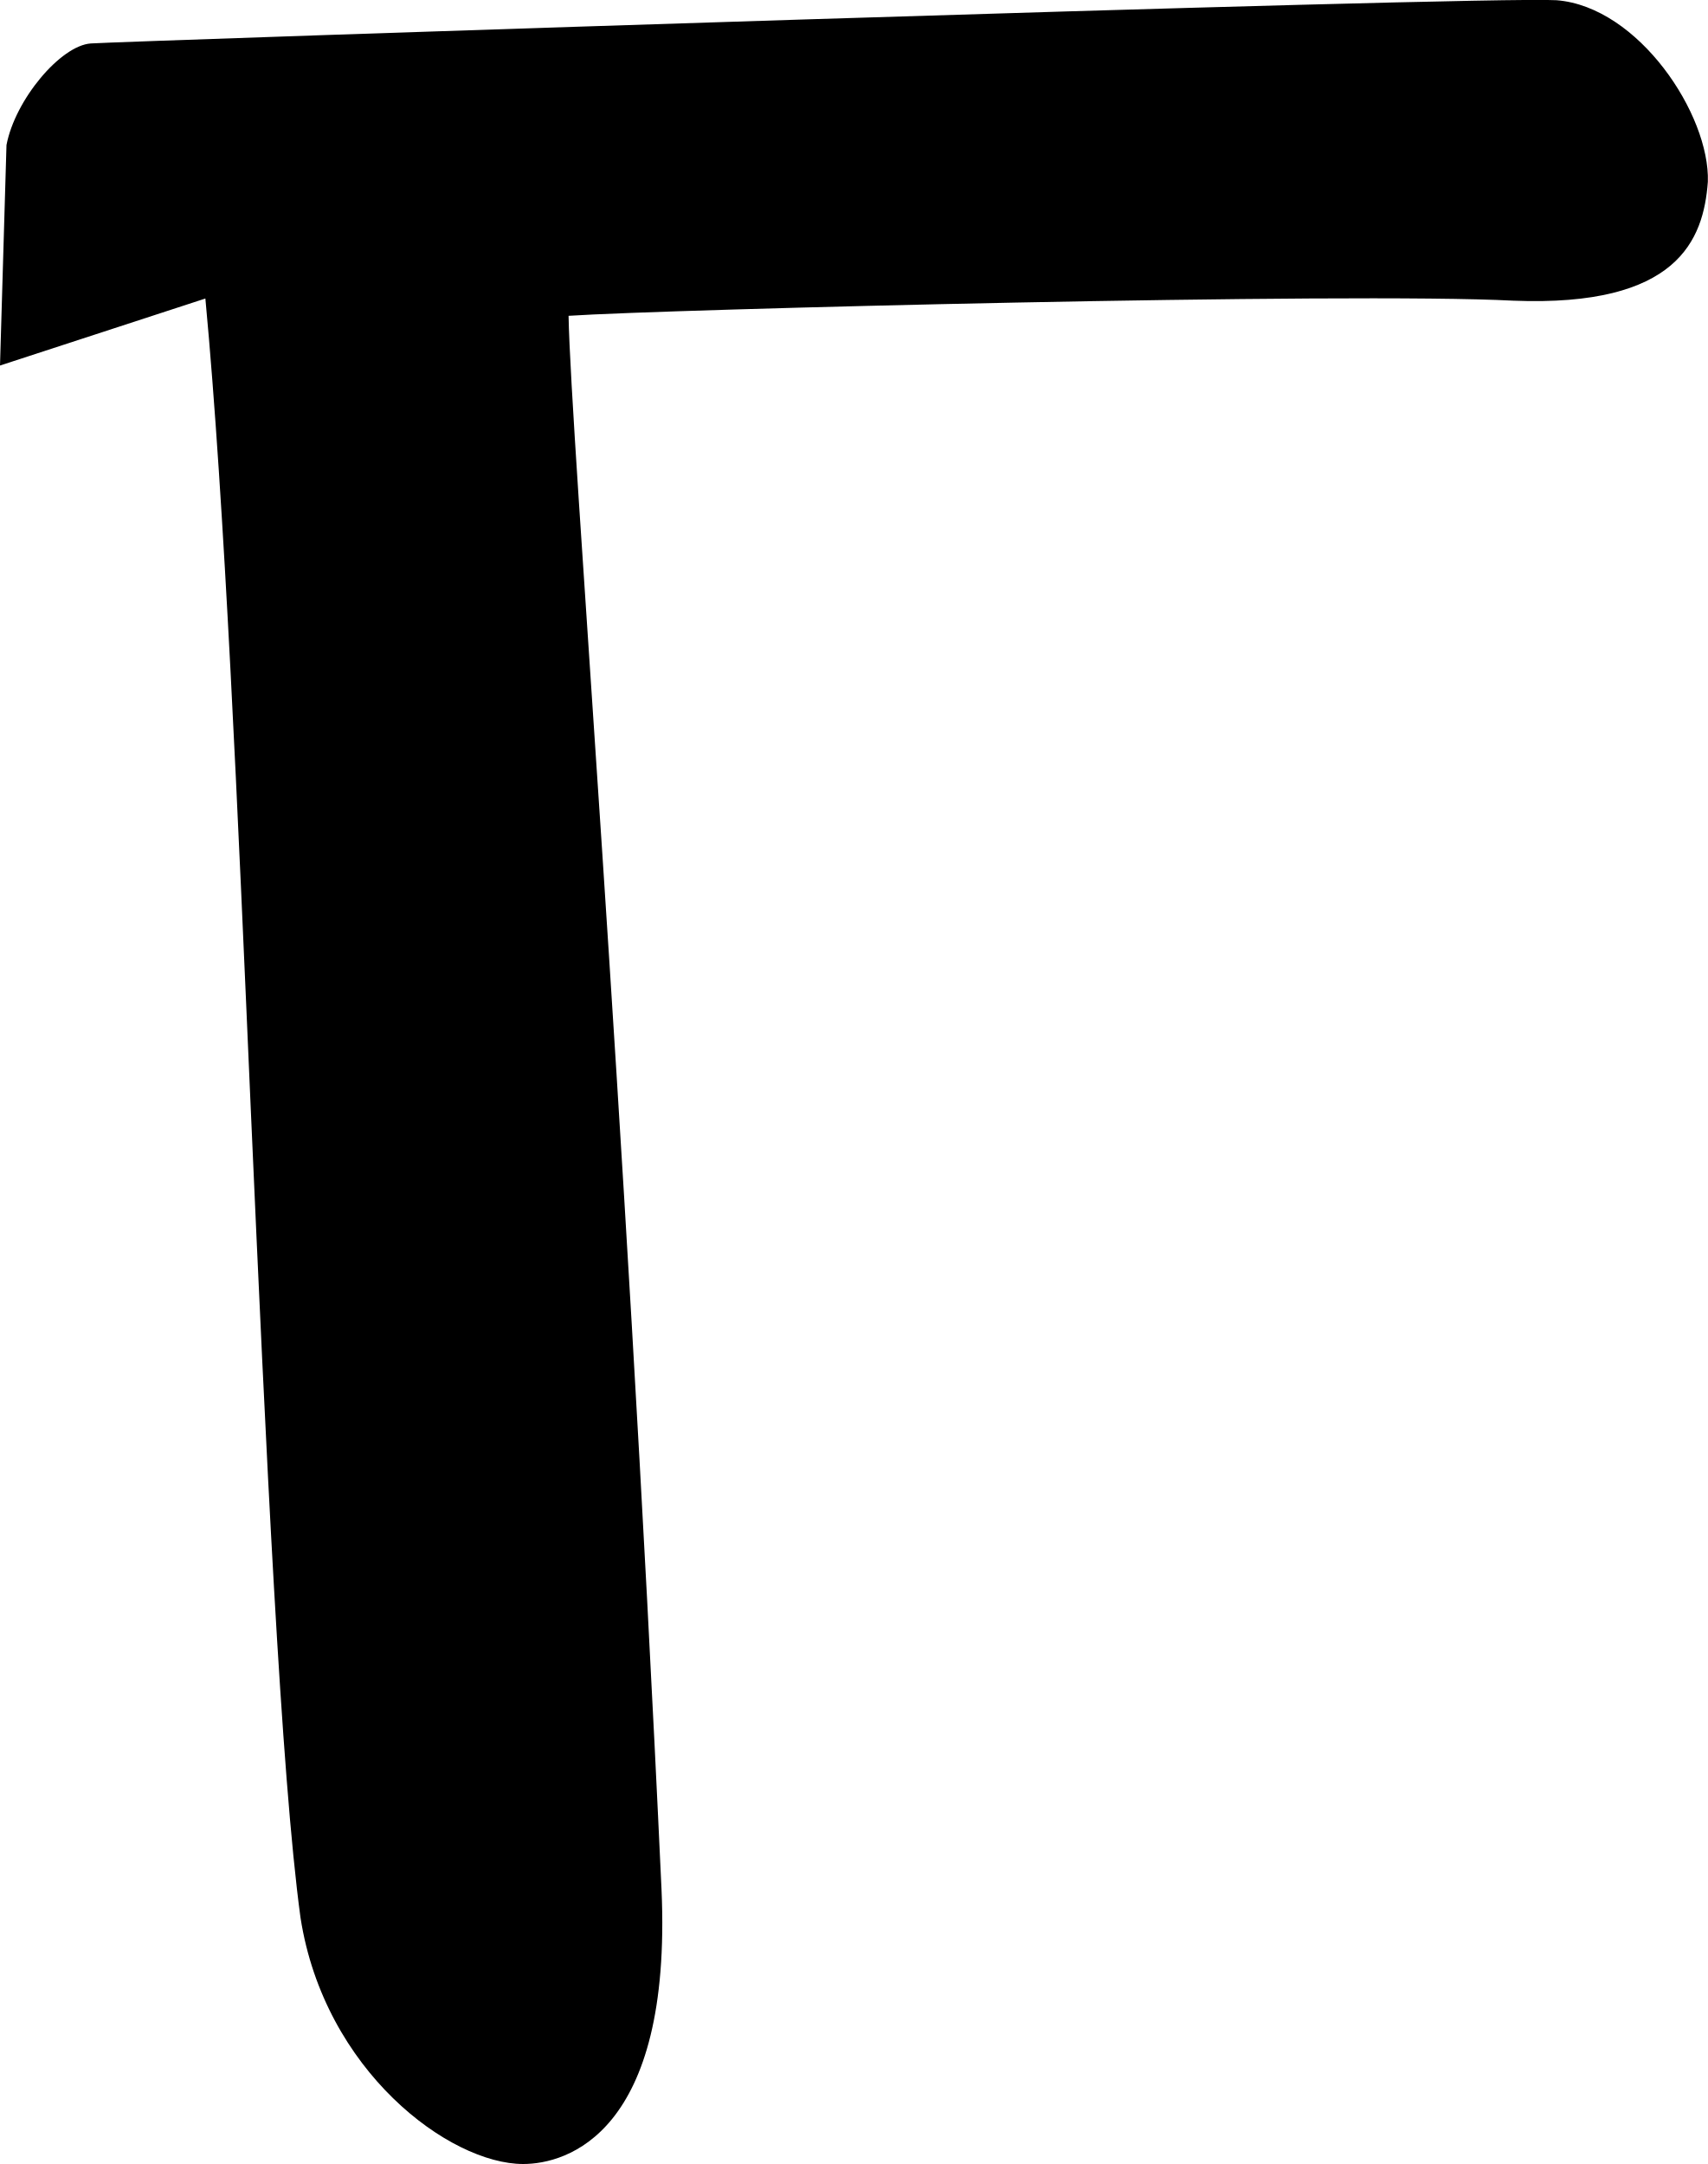
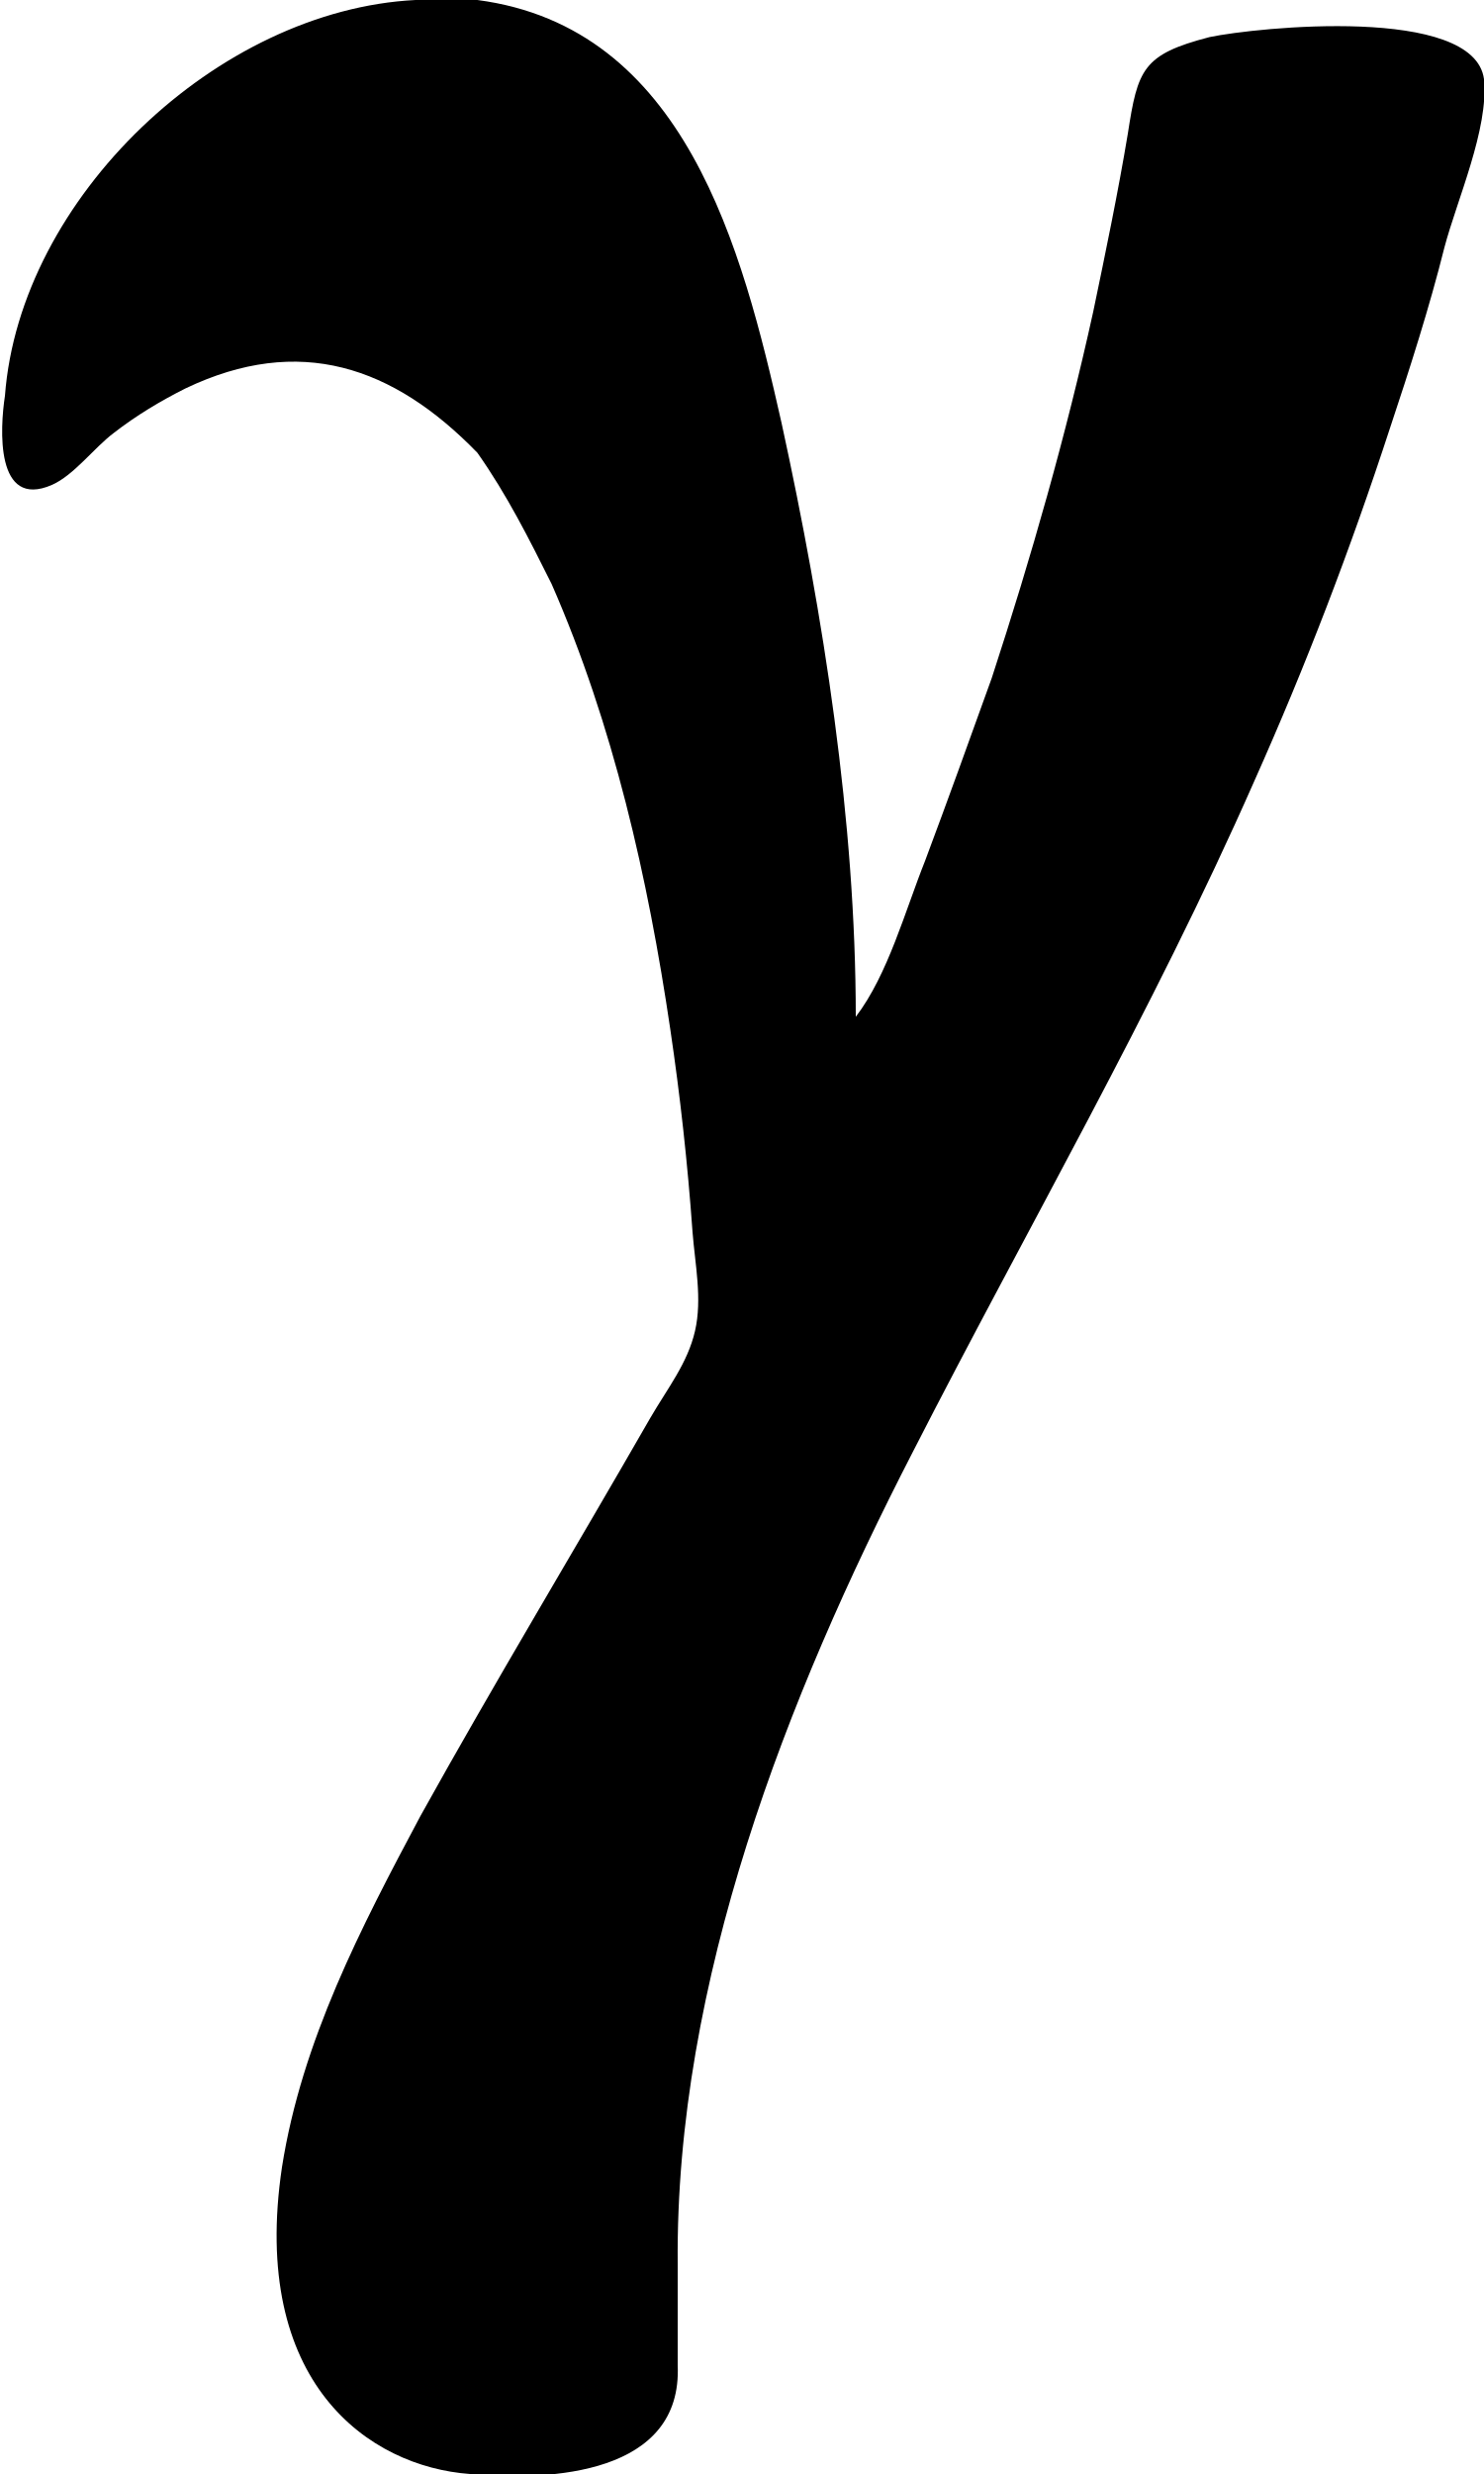
- <svg xmlns="http://www.w3.org/2000/svg" style="style=&quot;enable-background:new 0 0 200.0 100.0&quot;" viewBox="20.4 -0.01 79 100.11">
-   <path d="M99.4 8.4c-.2 2.7-1.4 5.8-9 5.5-7.6-.4-39.2.4-43.7.7.1 5.6 2.6 36 4.3 72.8.5 11.3-4.4 12.7-6.4 12.7-3.4 0-9.2-4.3-10.3-11.4-.9-6.6-1.6-21.6-2.3-37.4-.6-13.7-1.2-27.9-2.1-37.5l-9.5 3.1.3-10.2c.4-2.1 2.5-4.6 3.9-4.7S88.8-.2 92.4 0c3.8.3 7.1 5.3 7 8.4" />
+ <svg xmlns="http://www.w3.org/2000/svg" version="1.1" id="Layer_1" x="0px" y="0px" viewBox="0 0 60 100" style="enable-background:new 0 0 60 100;" xml:space="preserve">
+   <g>
+     <path d="M58.4,10c-0.6,2.4-1.4,4.9-2.2,7.3c-1.6,4.9-3.4,9.6-5.5,14.3c-4.1,9.3-9.2,18.1-13.8,27.1c-5.1,9.9-9.6,21.4-9.5,32.8   c0,1.4,0,2.7,0,4.1c0.2,4.4-5.1,4.7-8.4,4.4c-4.1-0.3-8.9-3.7-7.6-12.4c0.8-5.1,3.2-9.7,5.6-14.2c3-5.4,6.2-10.7,9.3-16.1   c0.7-1.2,1.5-2.2,1.8-3.5c0.3-1.3,0-2.7-0.1-4c-0.2-2.8-0.5-5.5-0.9-8.2c-0.9-6.1-2.3-12.3-4.8-18c-0.9-1.8-1.8-3.6-3-5.3   c-3.4-3.5-7.2-4.8-11.8-2.6c-1,0.5-2,1.1-2.9,1.8c-0.8,0.6-1.6,1.7-2.5,2.1c-2.3,1-2.1-2.3-1.9-3.6C0.8,8,8.8,0.4,16.8,0   c0.8,0,1.6,0,2.5,0C27.7,1.1,30,10,31.6,17.1c1.7,7.8,3,16.1,3,24c1.3-1.7,2-4.3,2.8-6.3c0.9-2.4,1.8-4.9,2.7-7.4   c1.6-4.9,3-9.8,4.1-14.8c0.5-2.4,1-4.8,1.4-7.2c0.4-2.6,0.6-3.2,3.3-3.9C50.8,1.1,59.6,0.2,60,3.2C60.2,5.2,58.9,8.1,58.4,10z" />
+   </g>
</svg>
